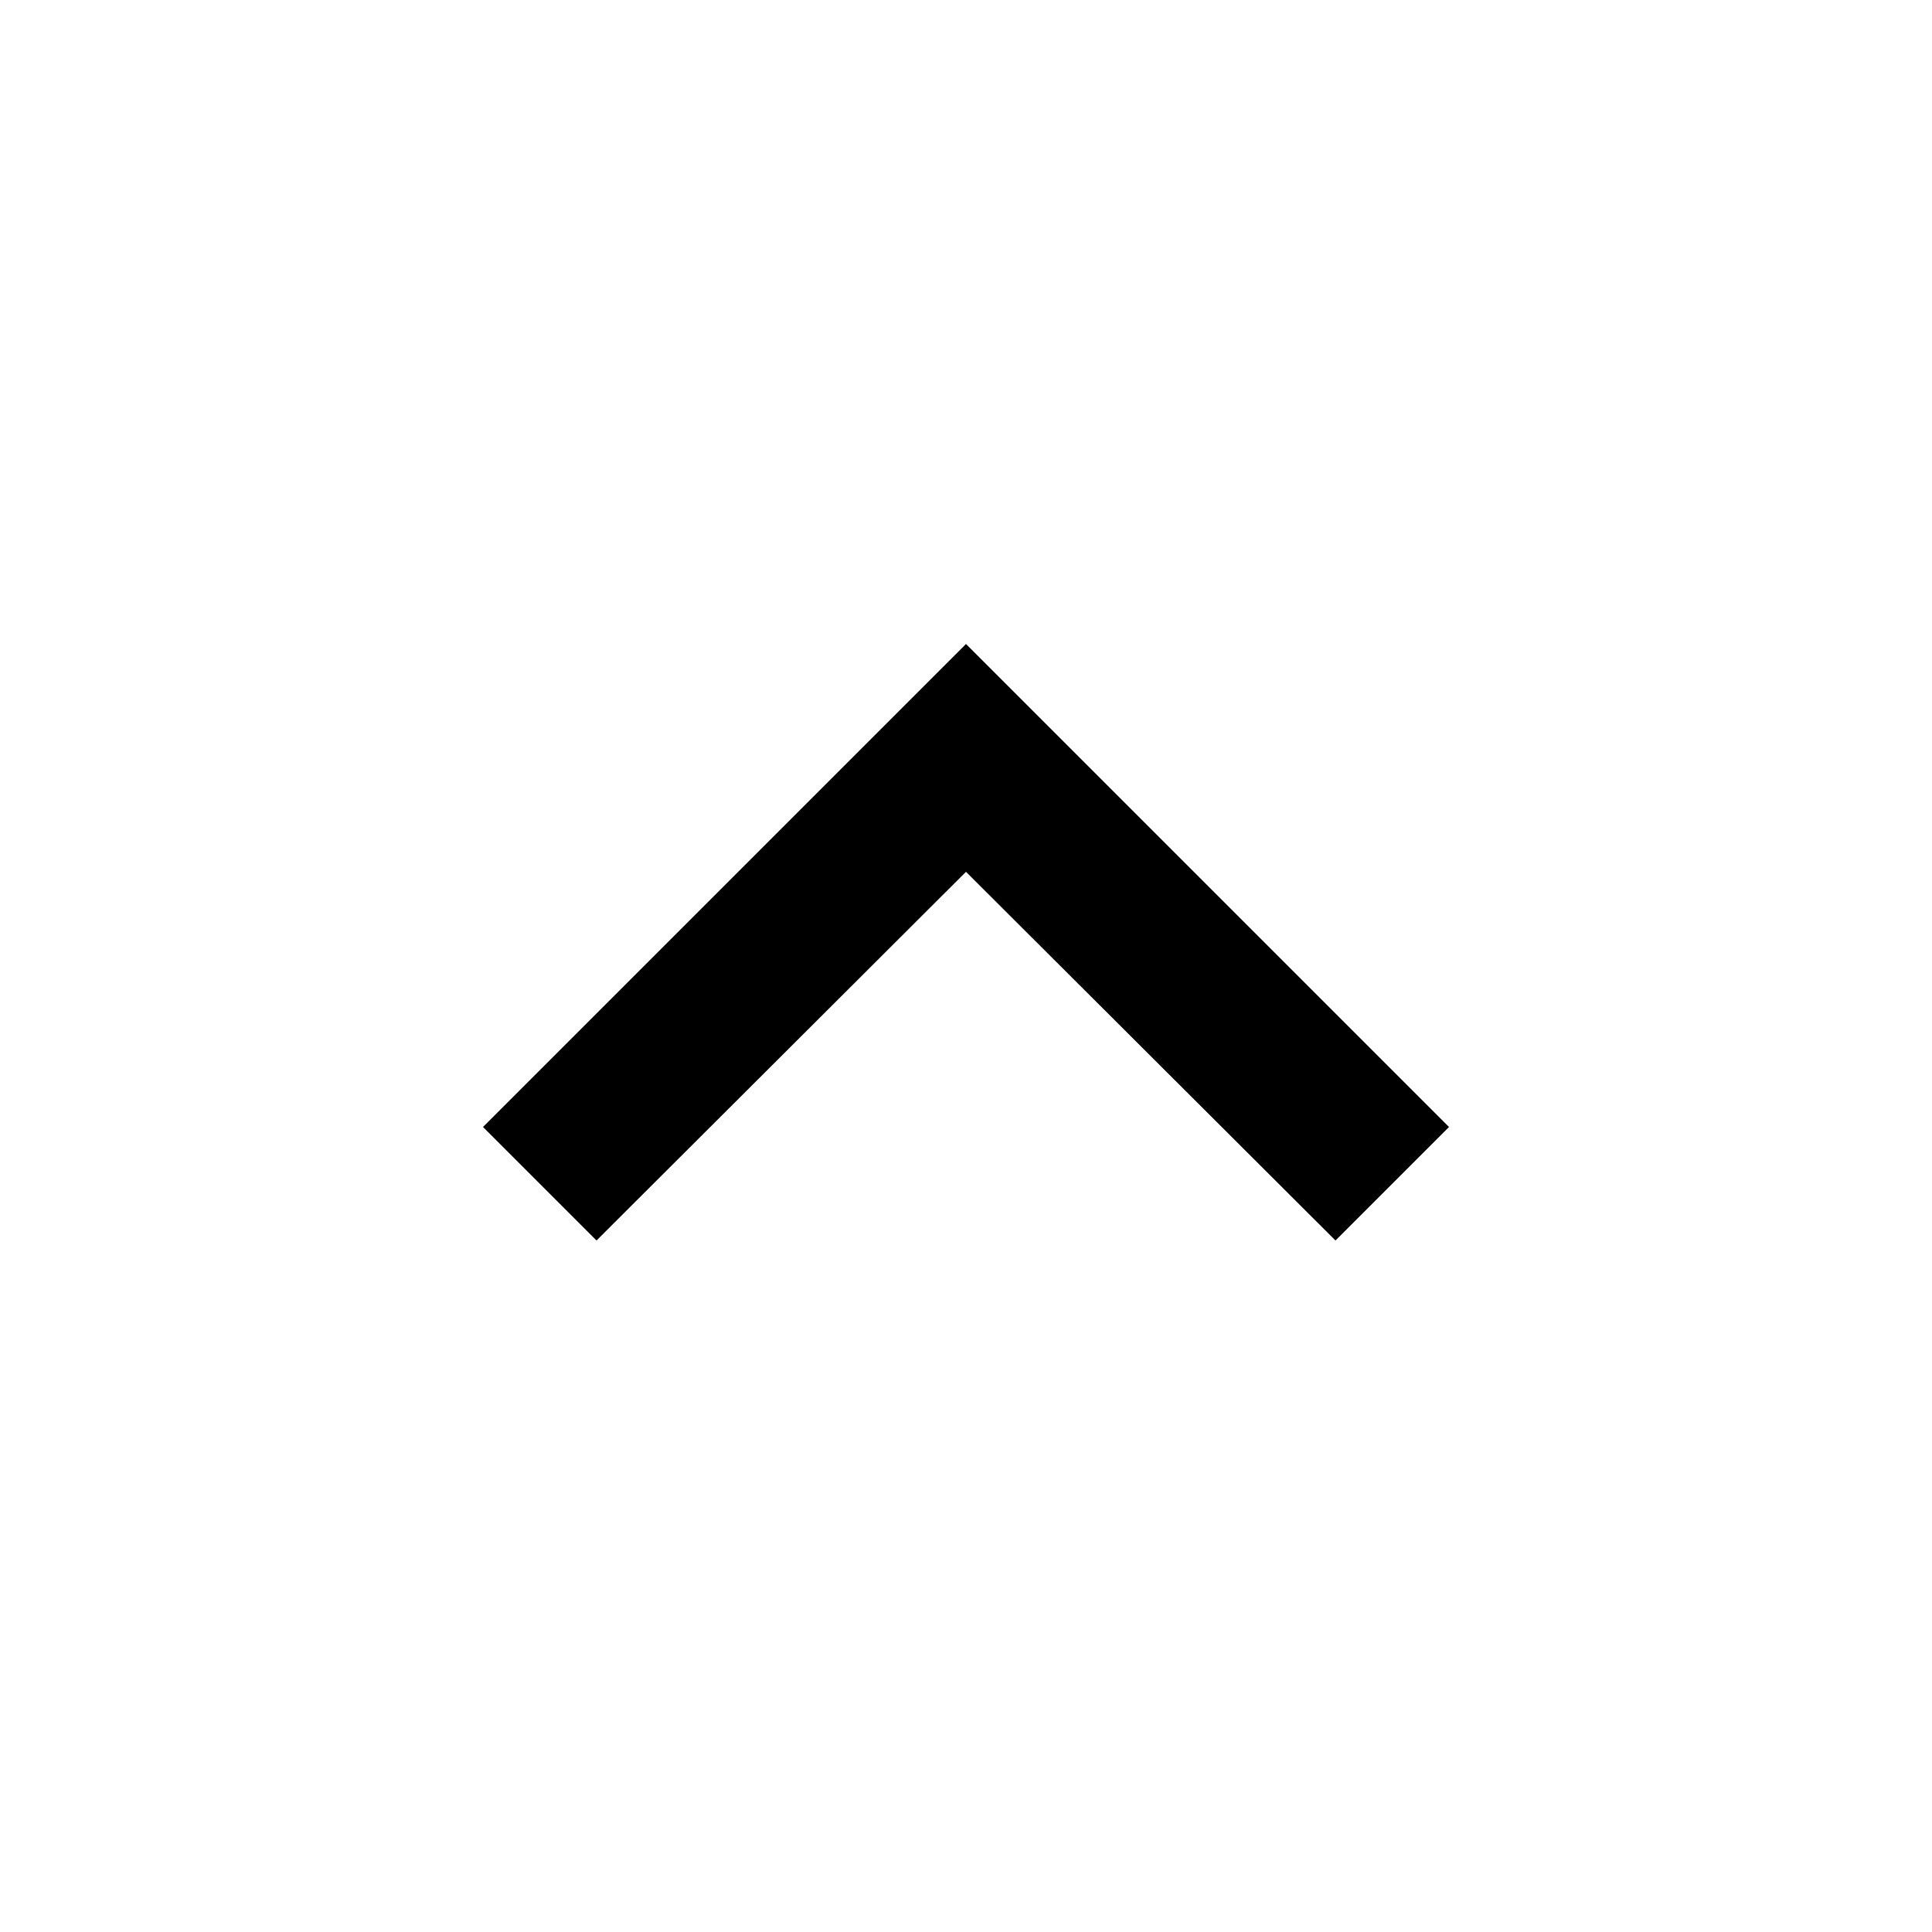
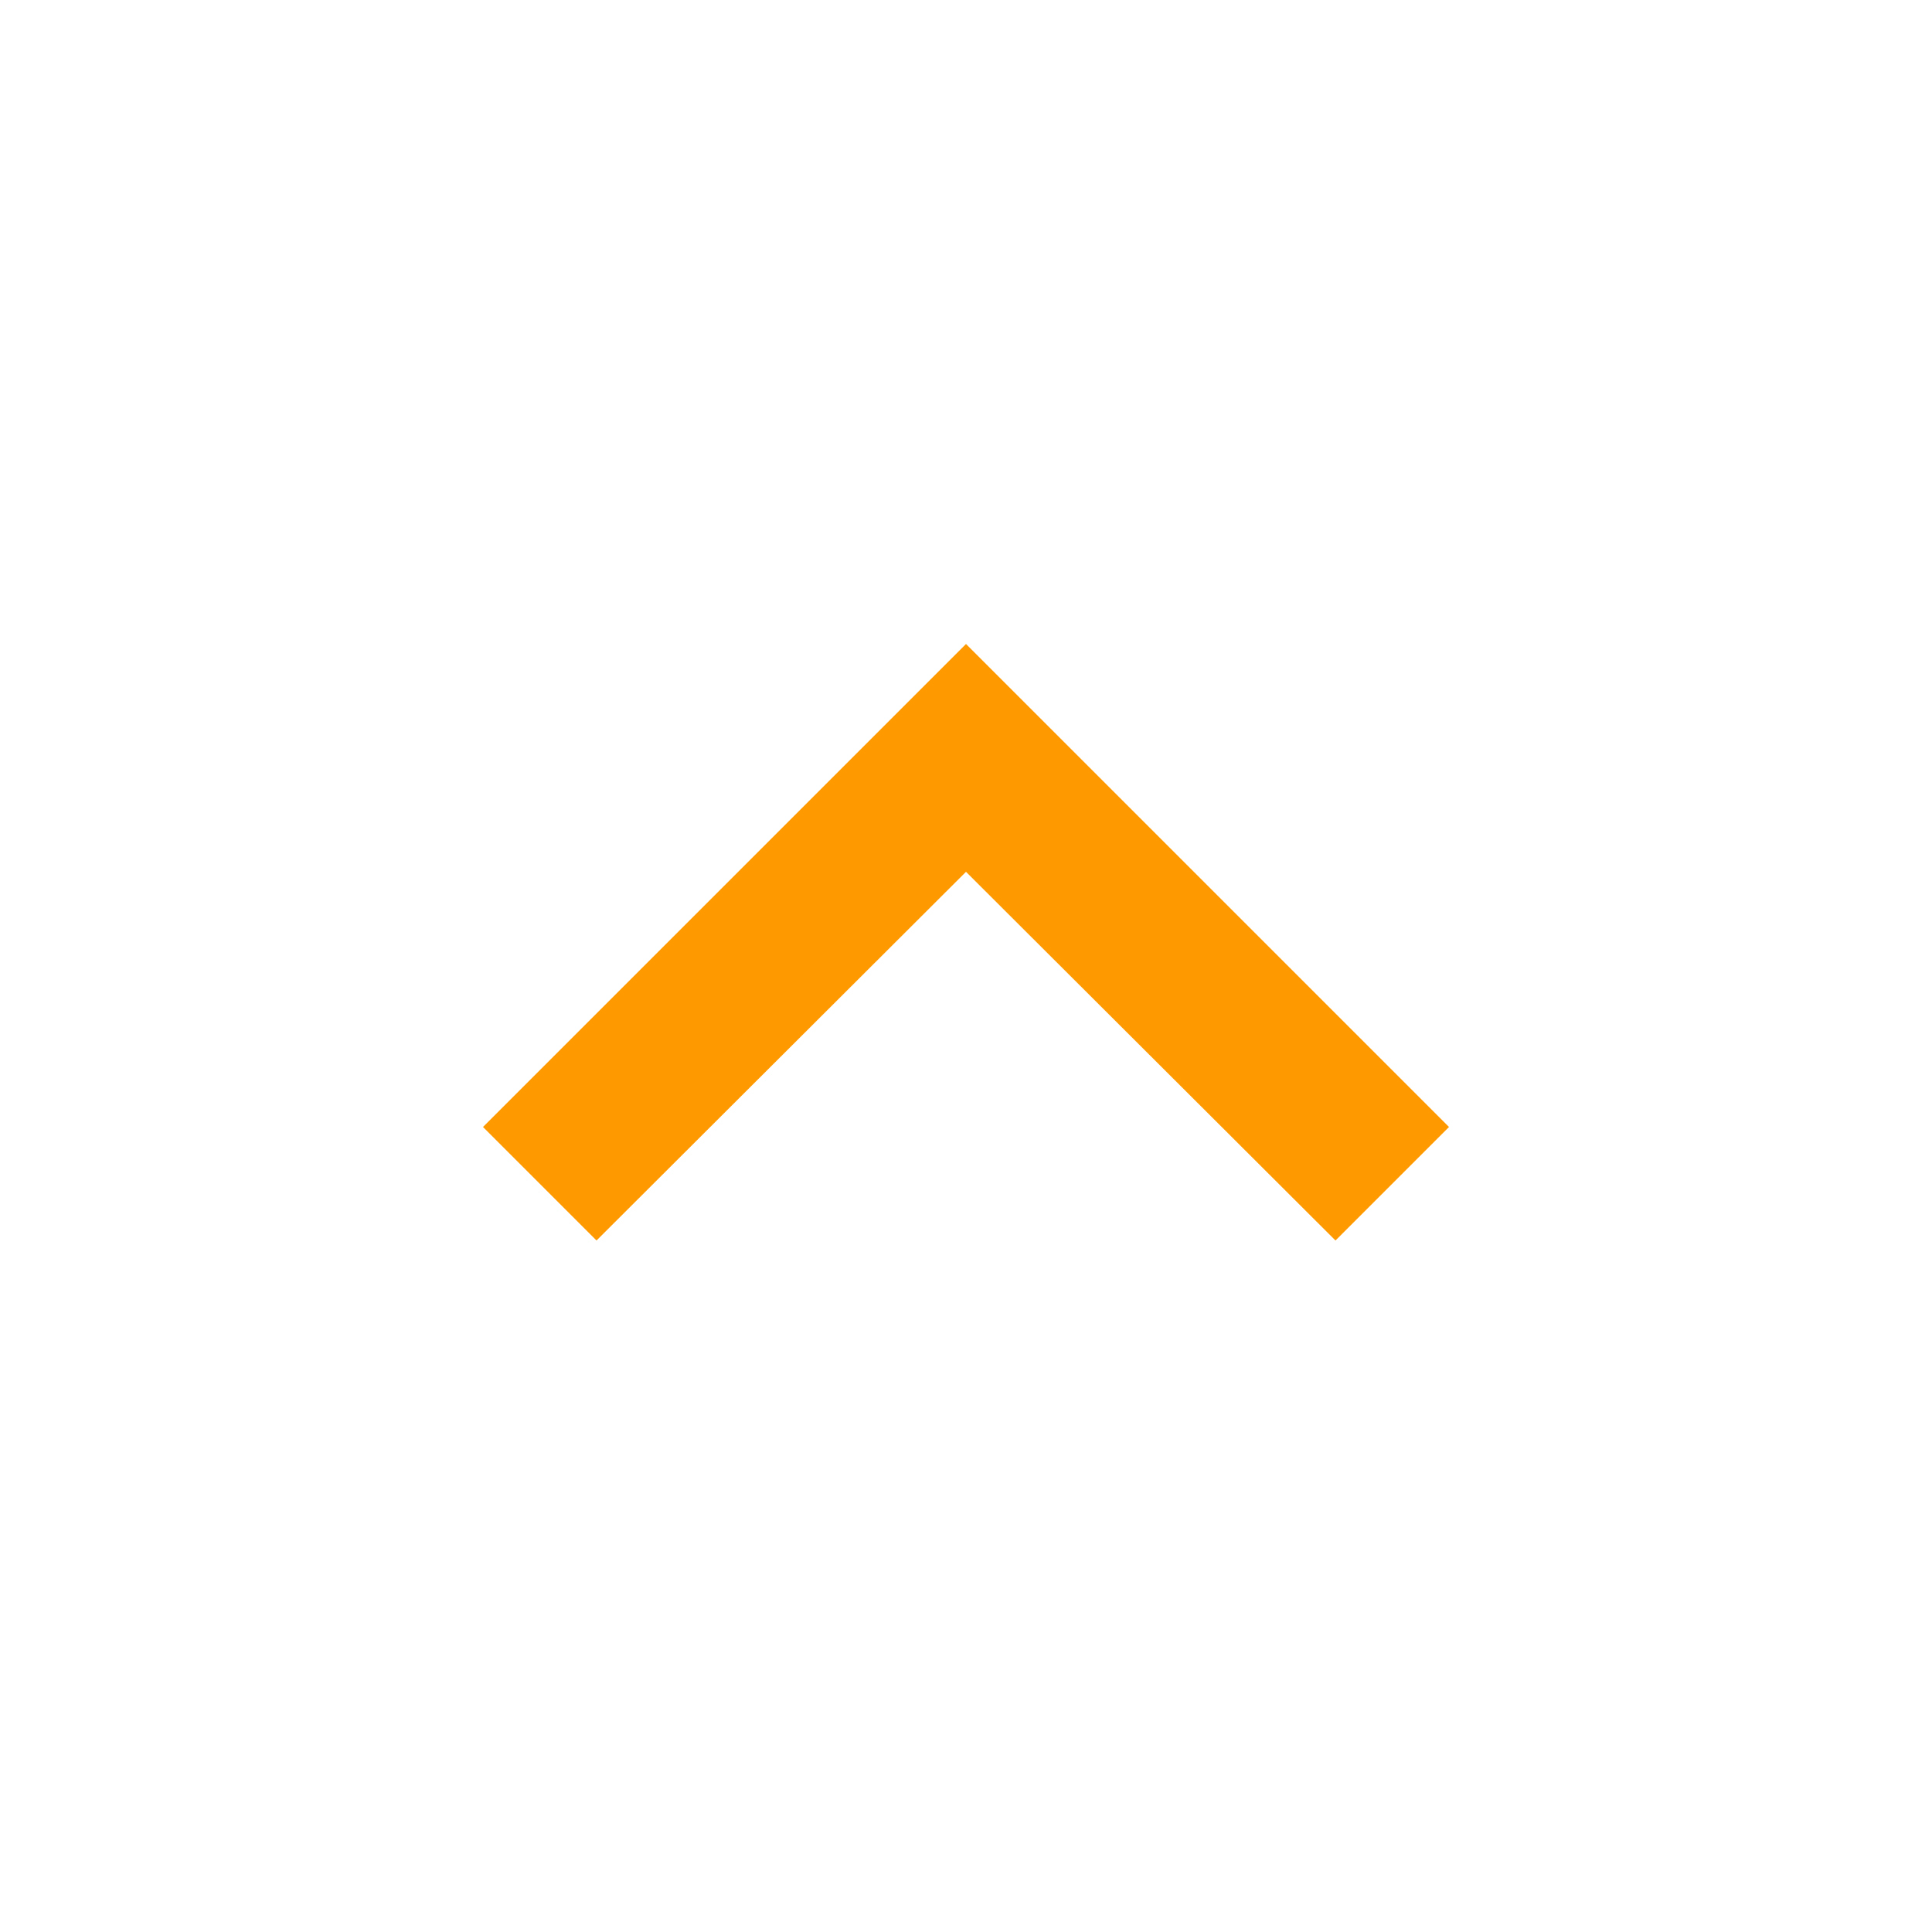
- <svg xmlns="http://www.w3.org/2000/svg" height="24px" viewBox="0 0 24 24" width="24px" fill="#000000">
+ <svg xmlns="http://www.w3.org/2000/svg" height="24px" viewBox="0 0 24 24" width="24px" fill="#ff9900">
  <path d="M0 0h24v24H0V0z" fill="none" />
  <path d="M12 8l-6 6 1.41 1.41L12 10.83l4.59 4.58L18 14l-6-6z" />
</svg>
